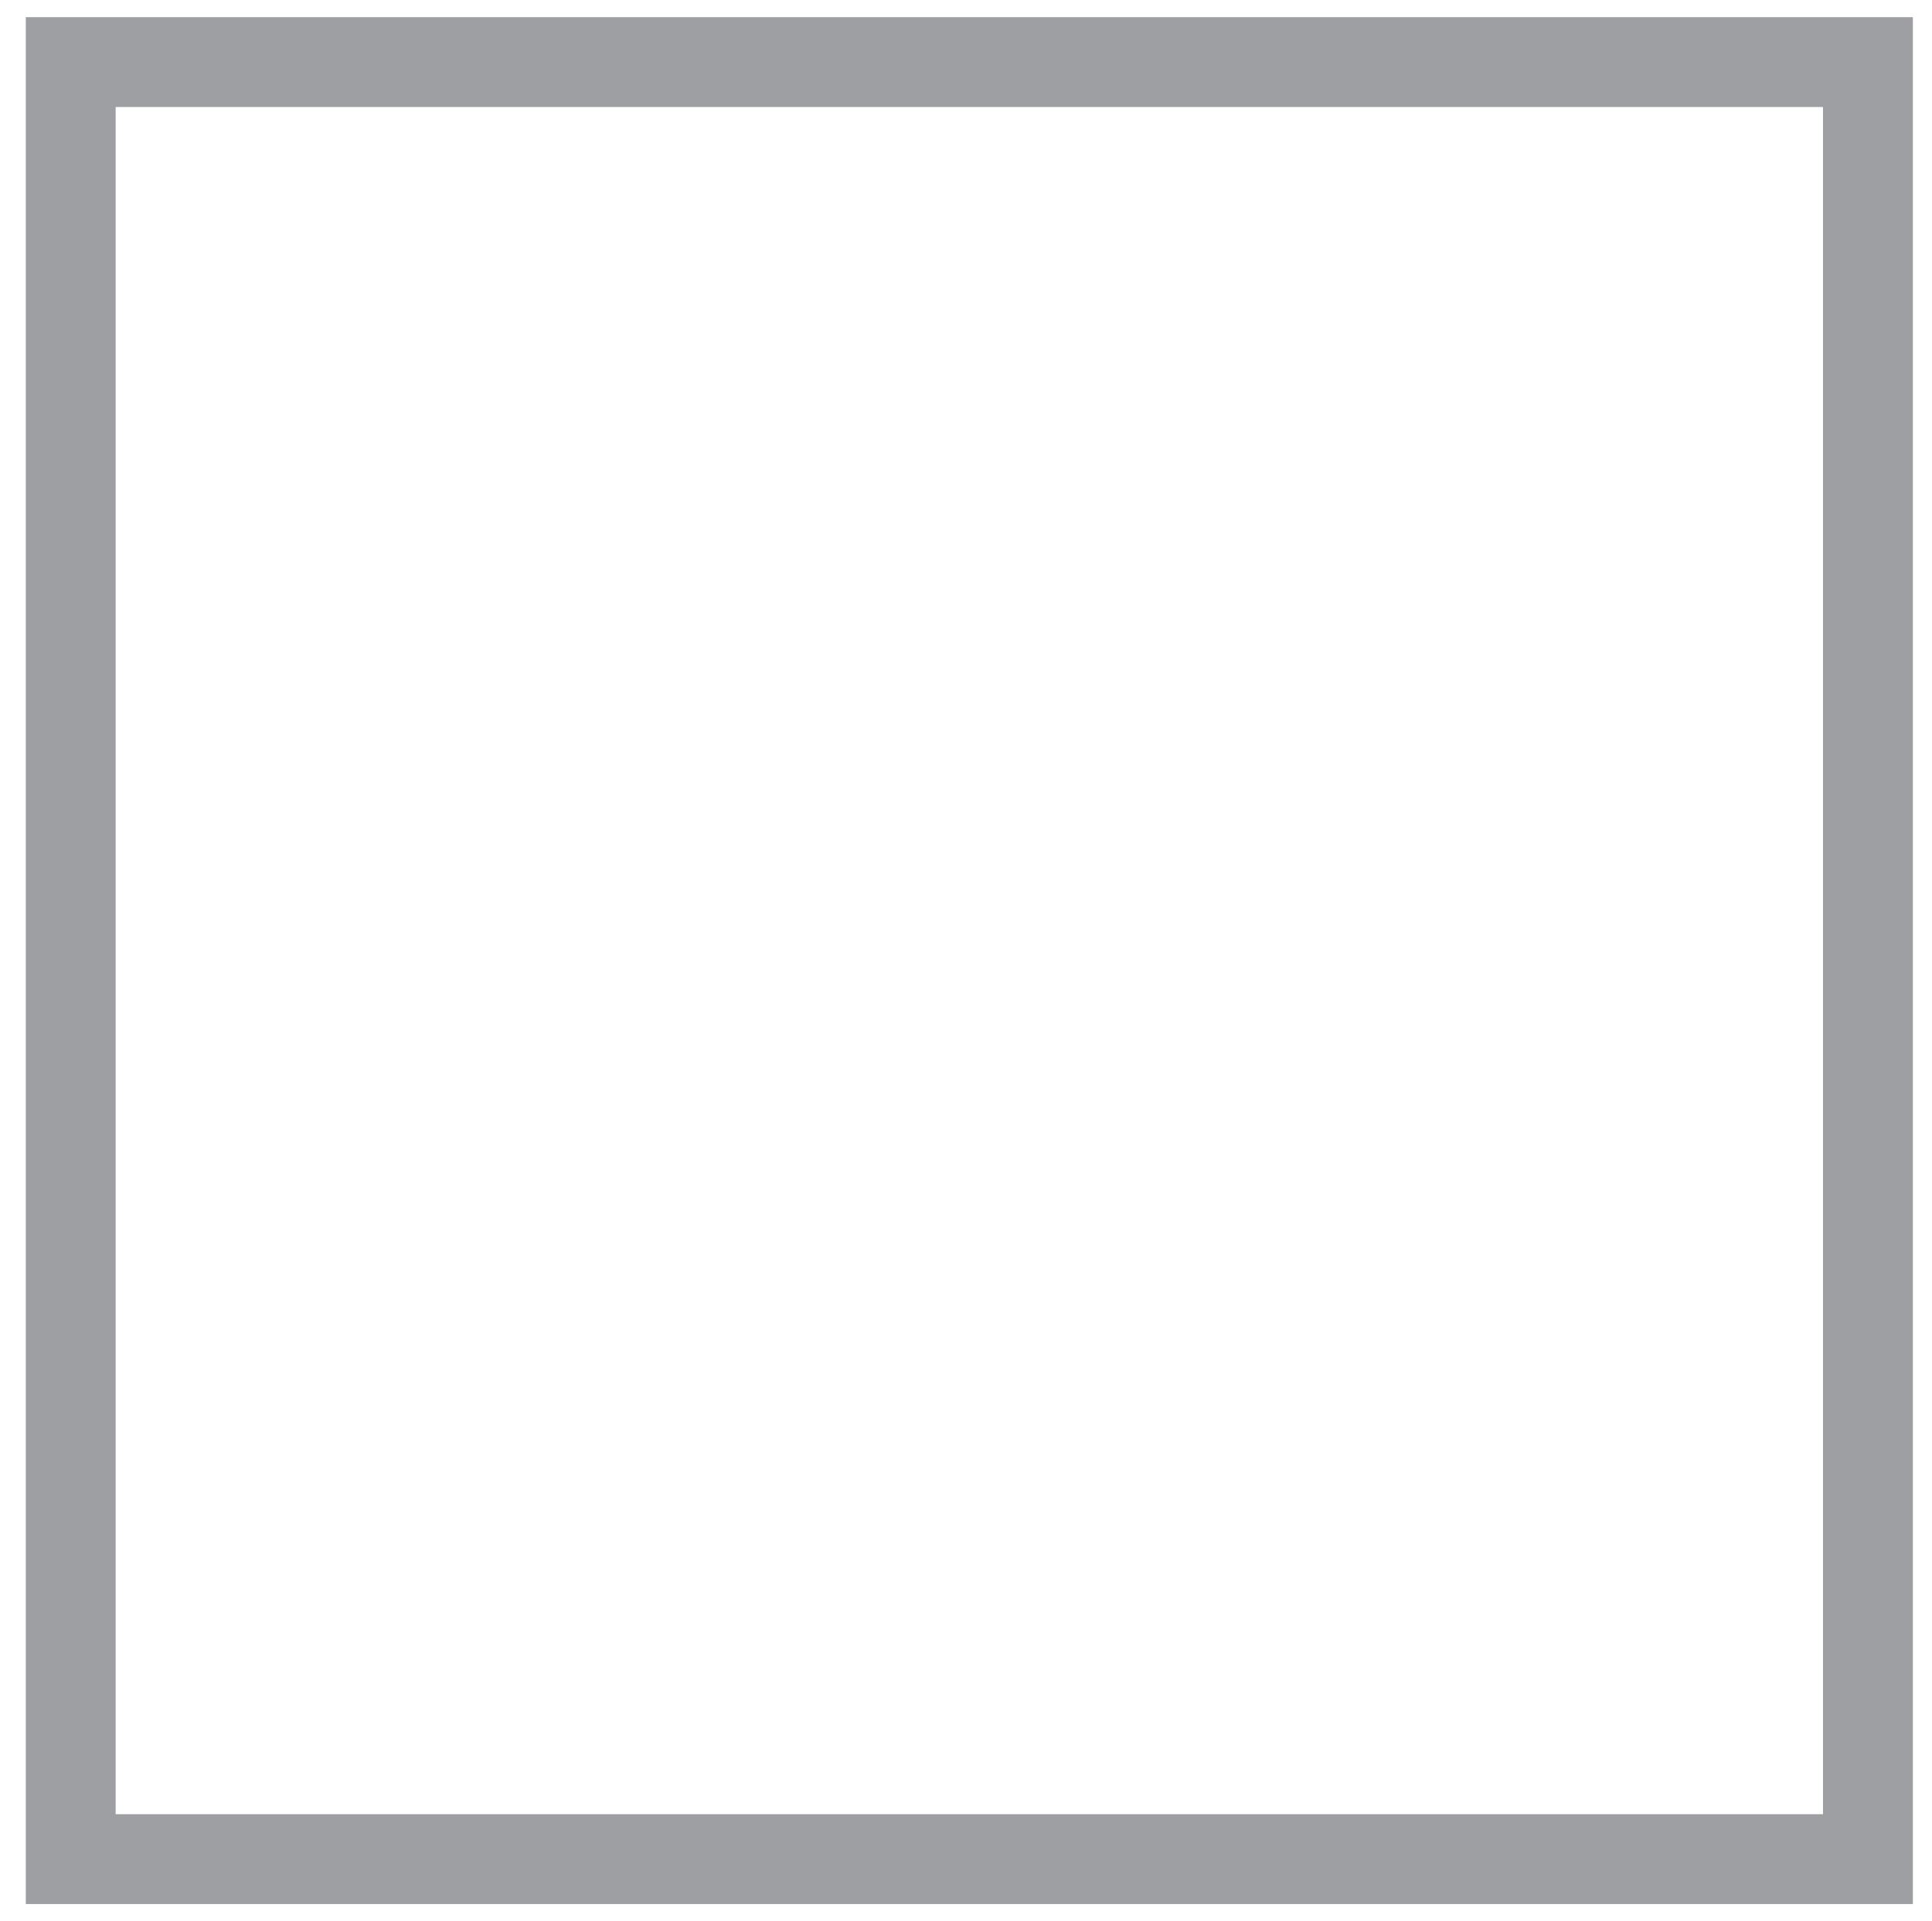
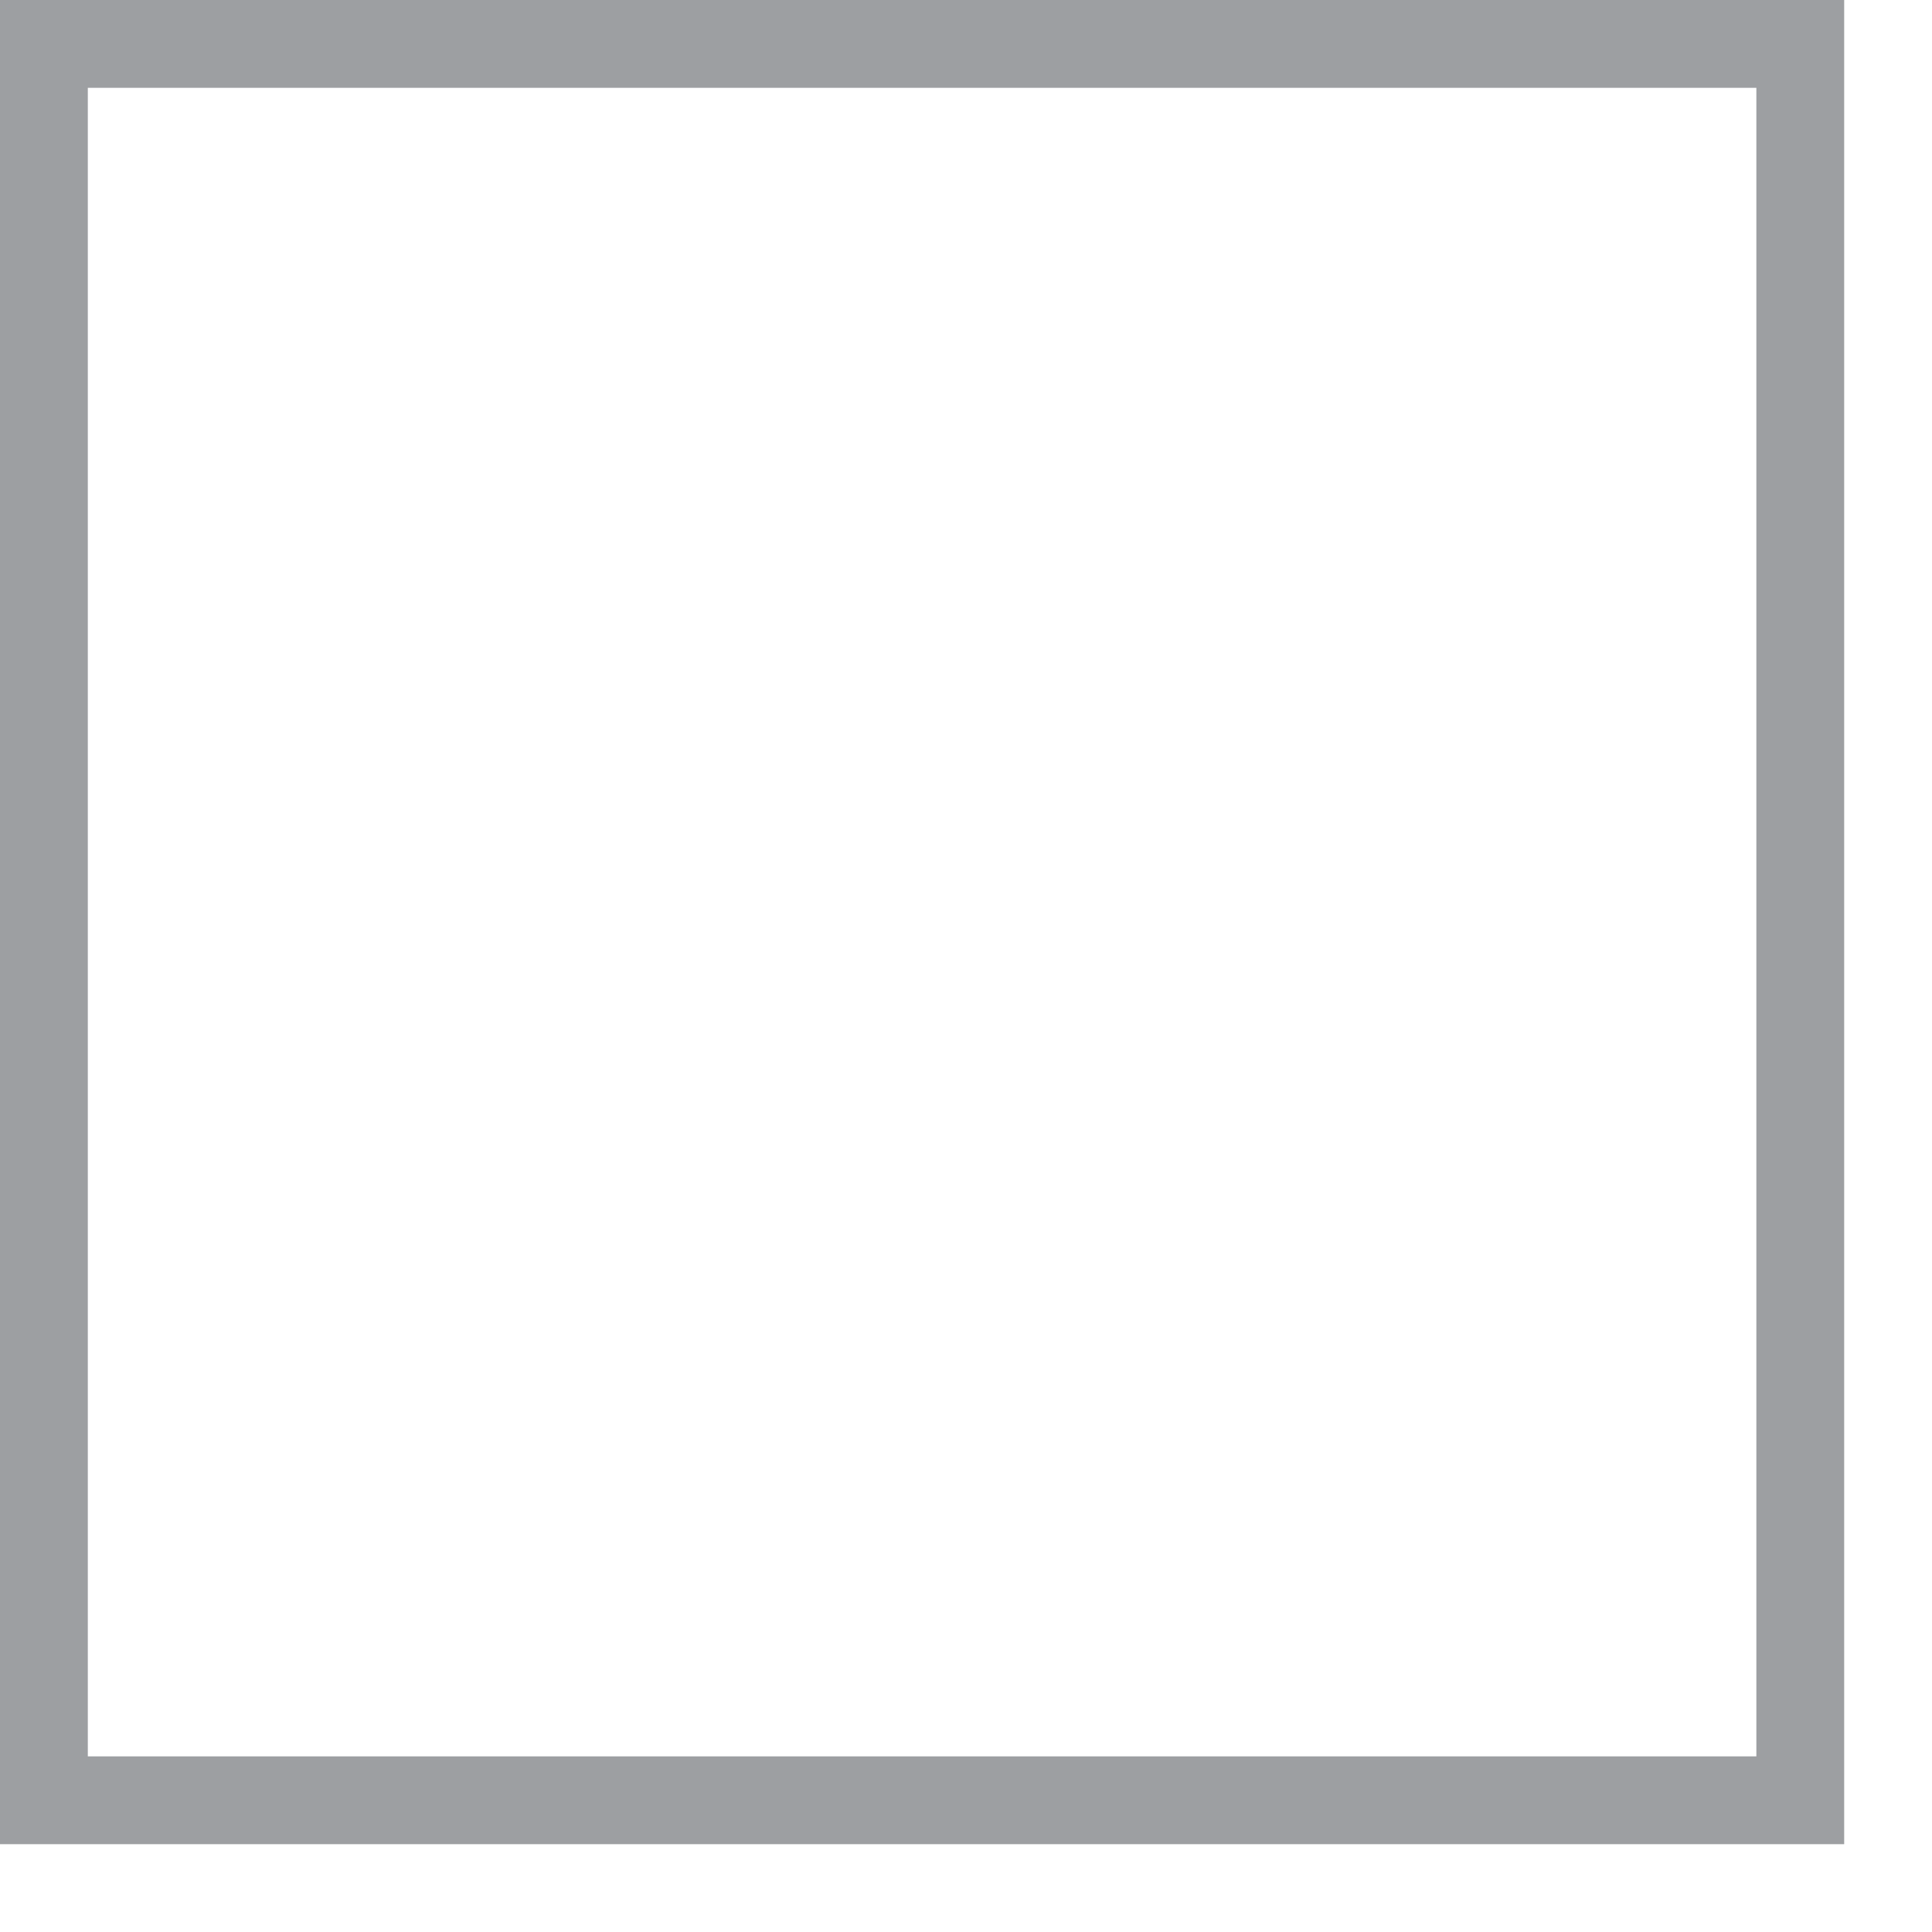
- <svg xmlns="http://www.w3.org/2000/svg" version="1.1" id="Layer_1" x="0px" y="0px" width="21.5px" height="21.375px" viewBox="0 0 21.5 21.375" enable-background="new 0 0 21.5 21.375" xml:space="preserve">
-   <rect x="0.787" y="0.691" fill="none" stroke="#9D9FA2" stroke-miterlimit="10" width="20" height="20" />
+ <svg xmlns="http://www.w3.org/2000/svg" version="1.1" x="0px" y="0px" width="22px" height="22px" viewBox="0 0 22 22" enable-background="new 0 0 22 22" xml:space="preserve">
+   <rect x="0.5" y="0.5" fill="none" stroke="#9D9FA2" stroke-miterlimit="10" width="20" height="20" />
</svg>
